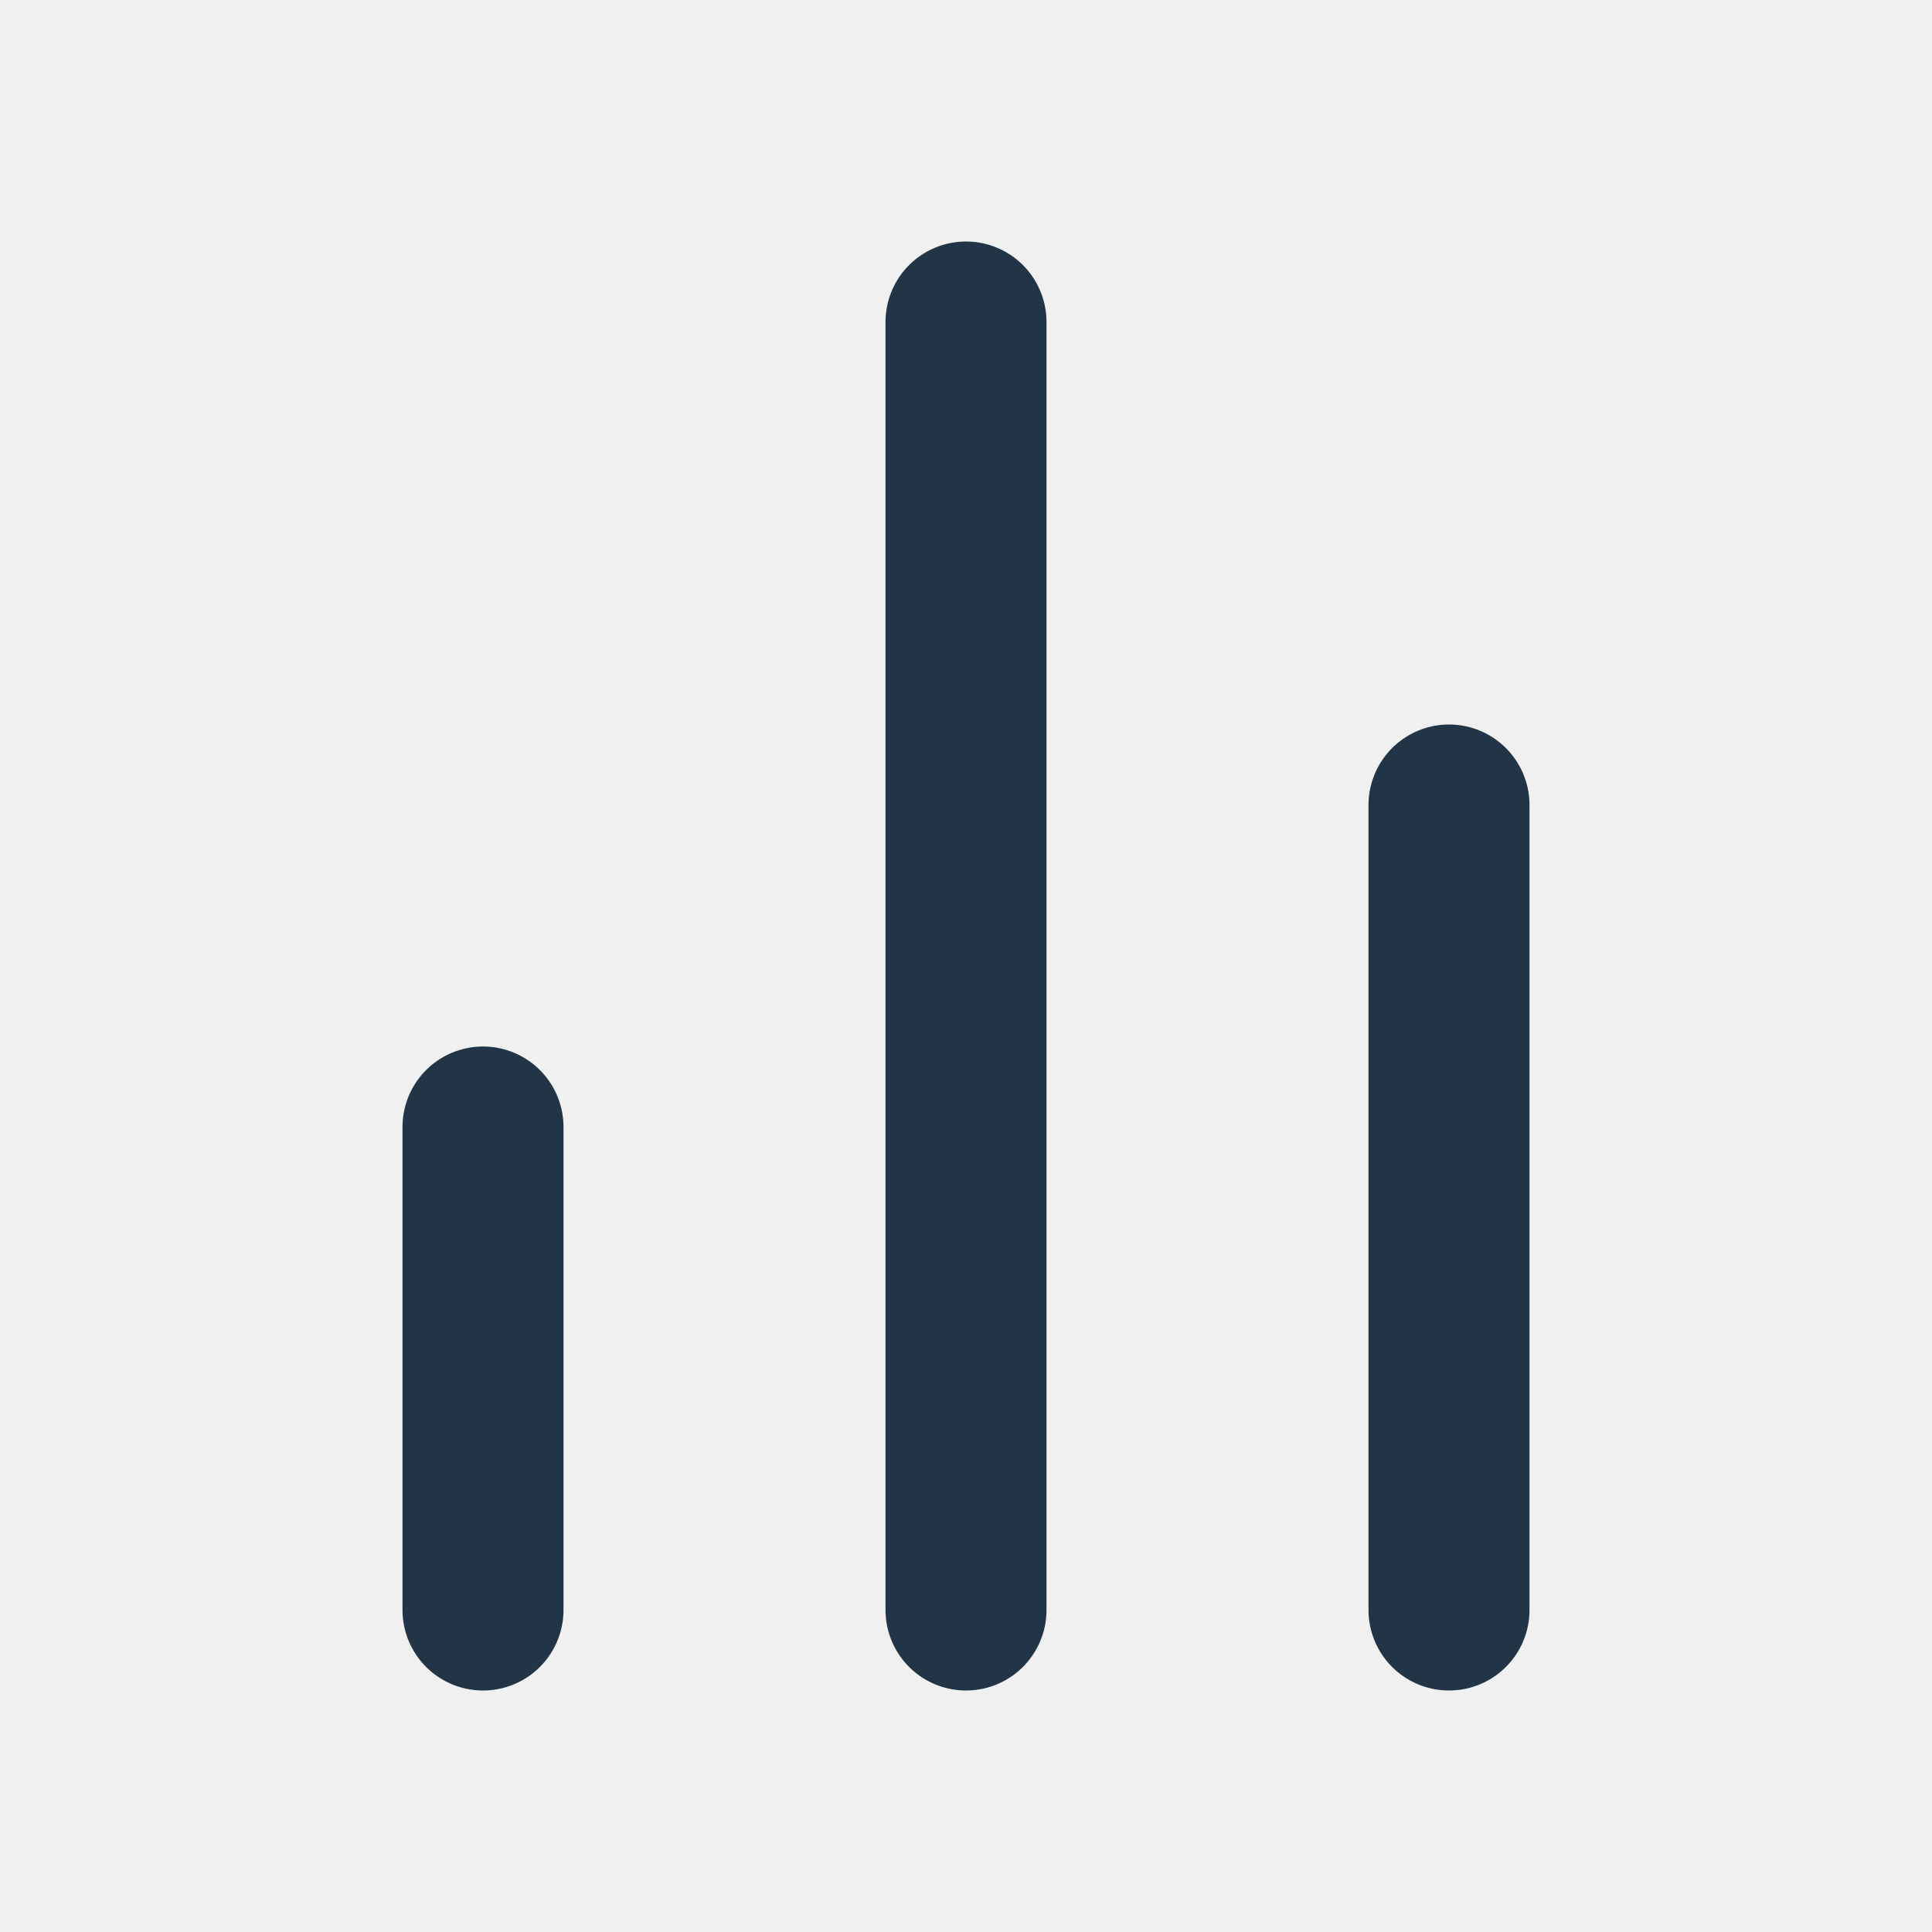
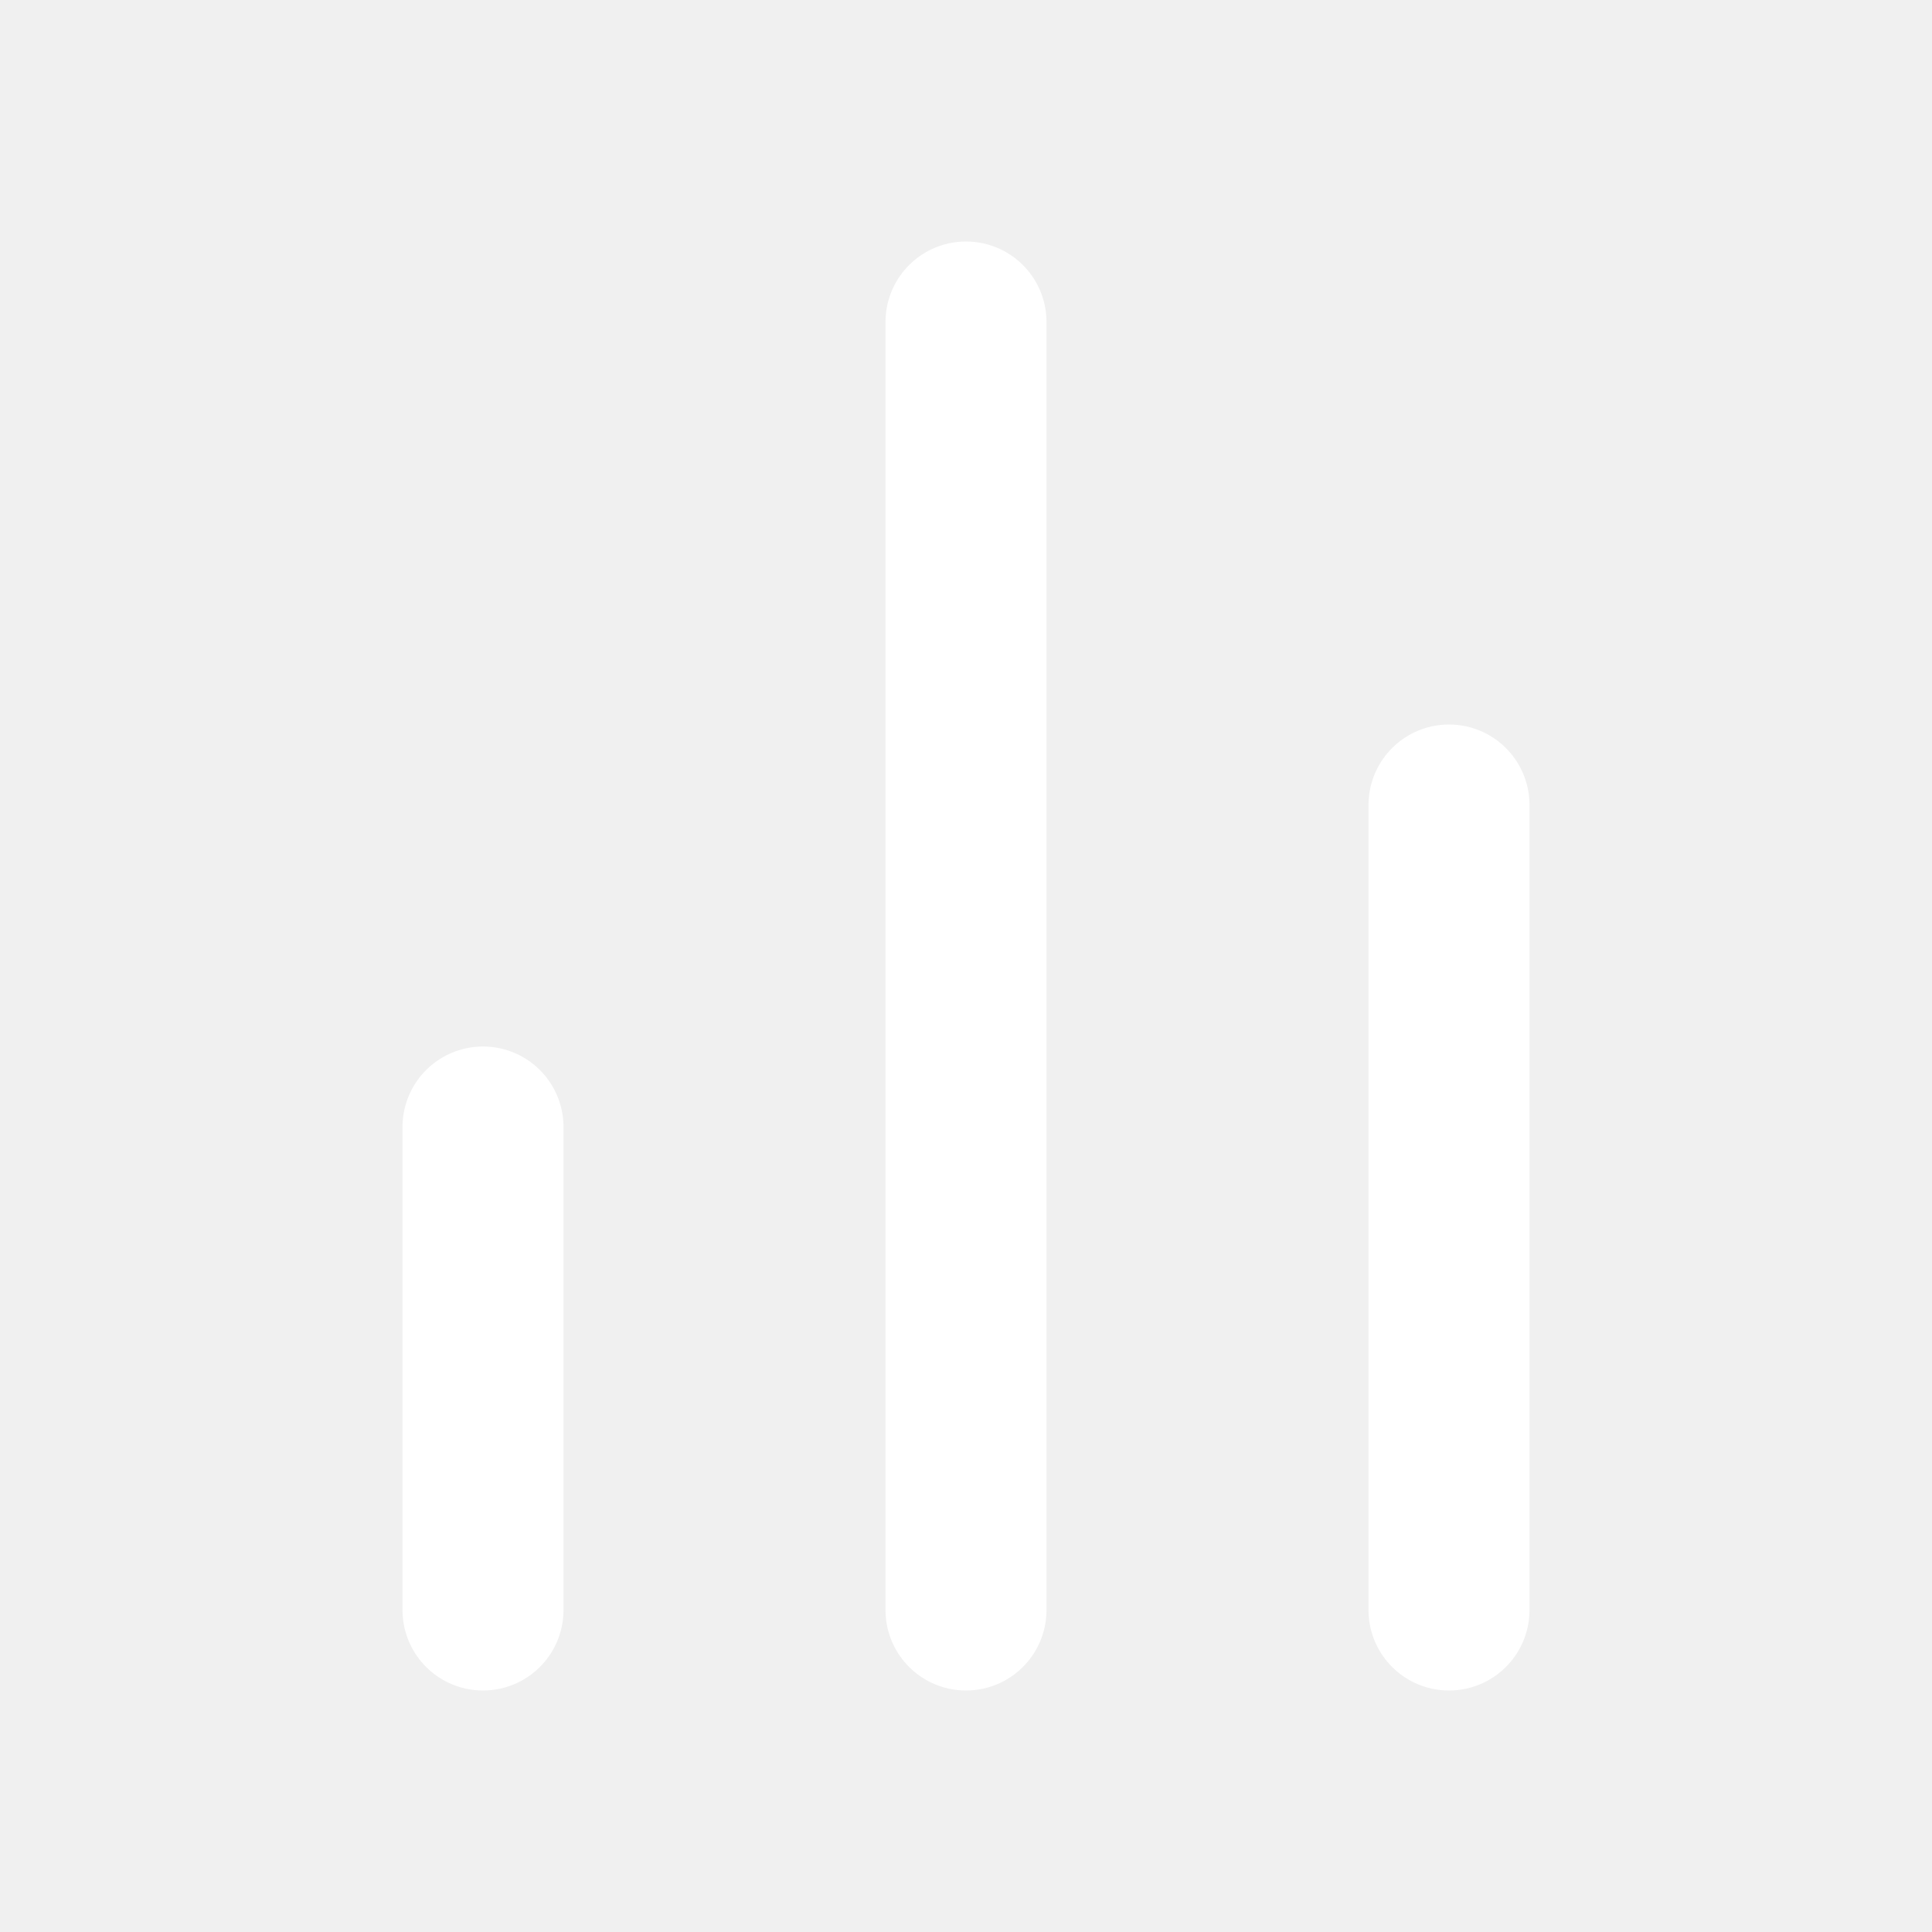
<svg xmlns="http://www.w3.org/2000/svg" width="24" height="24" viewBox="0 0 24 24" fill="none" stroke="#ffffffde" stroke-width="2" stroke-linecap="round" stroke-linejoin="round" class="feather feather-bar-chart-2">
  <style>
		* {
- 		stroke: #213547;
+ 		stroke: white;
		}
		@media (prefers-color-scheme: dark) {
		* { stroke: white; }
		}
	</style>
  <line x1="18" y1="20" x2="18" y2="10" />
  <line x1="12" y1="20" x2="12" y2="4" />
  <line x1="6" y1="20" x2="6" y2="14" />
</svg>
